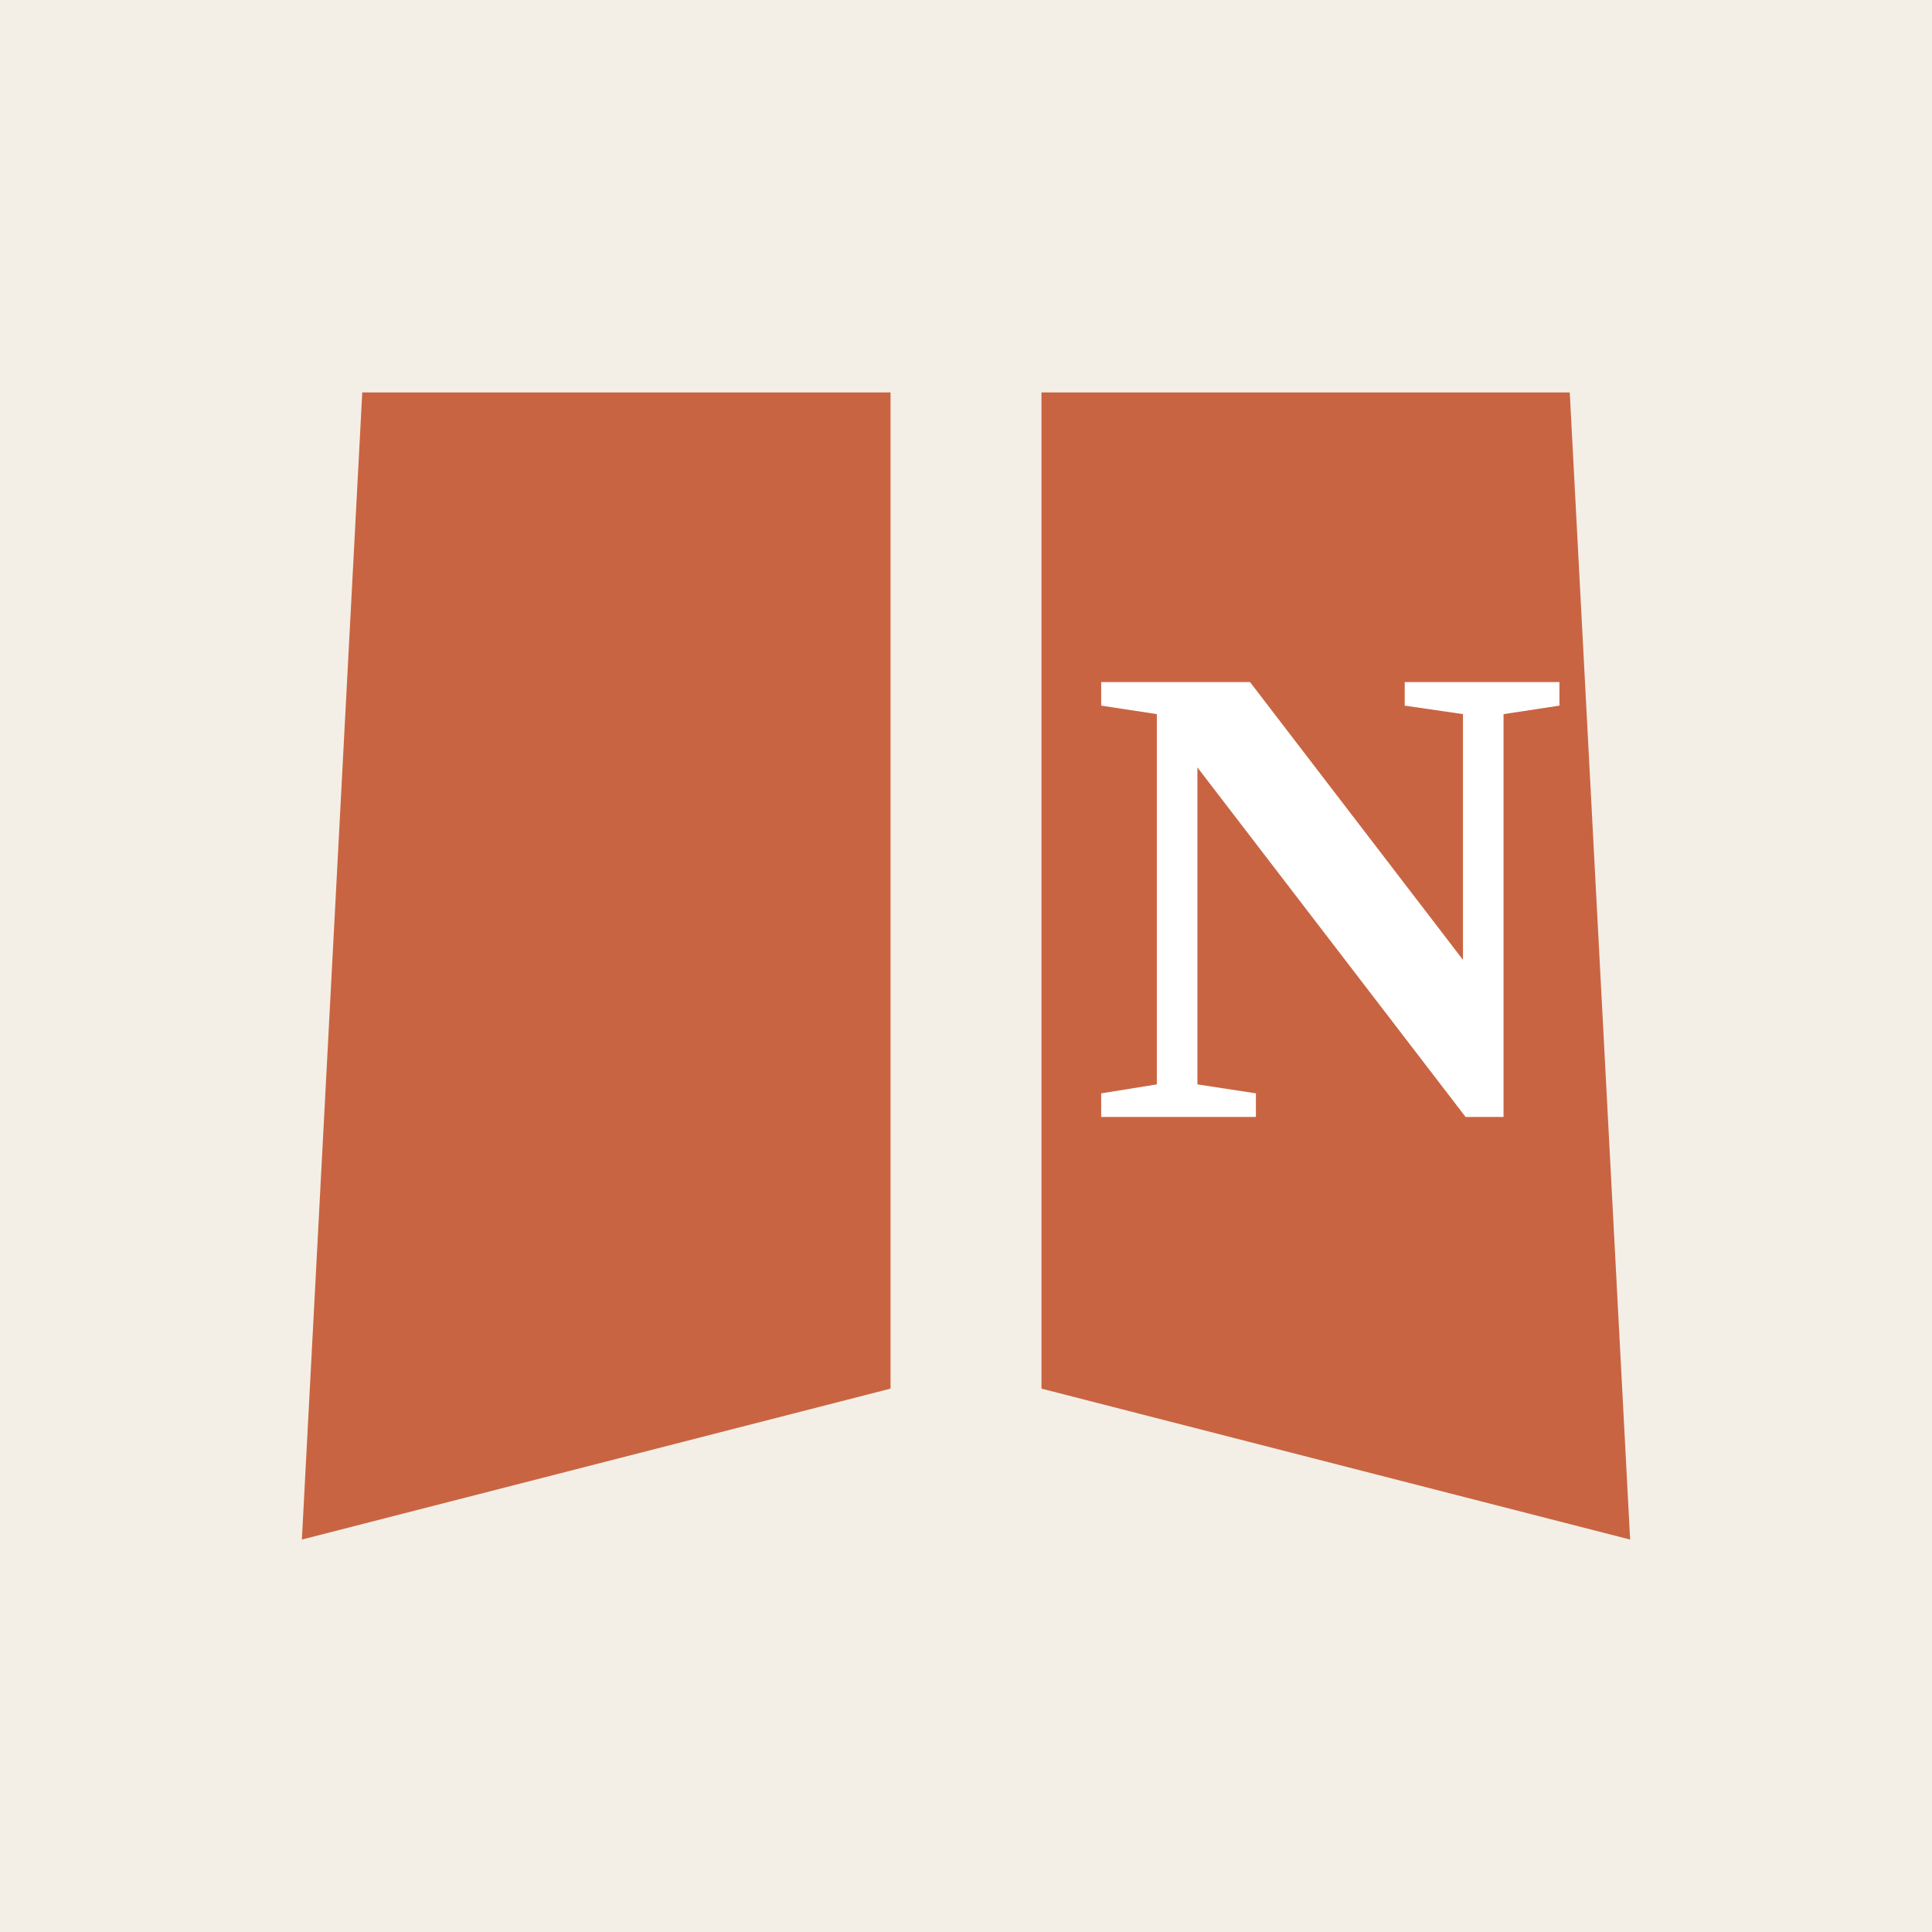
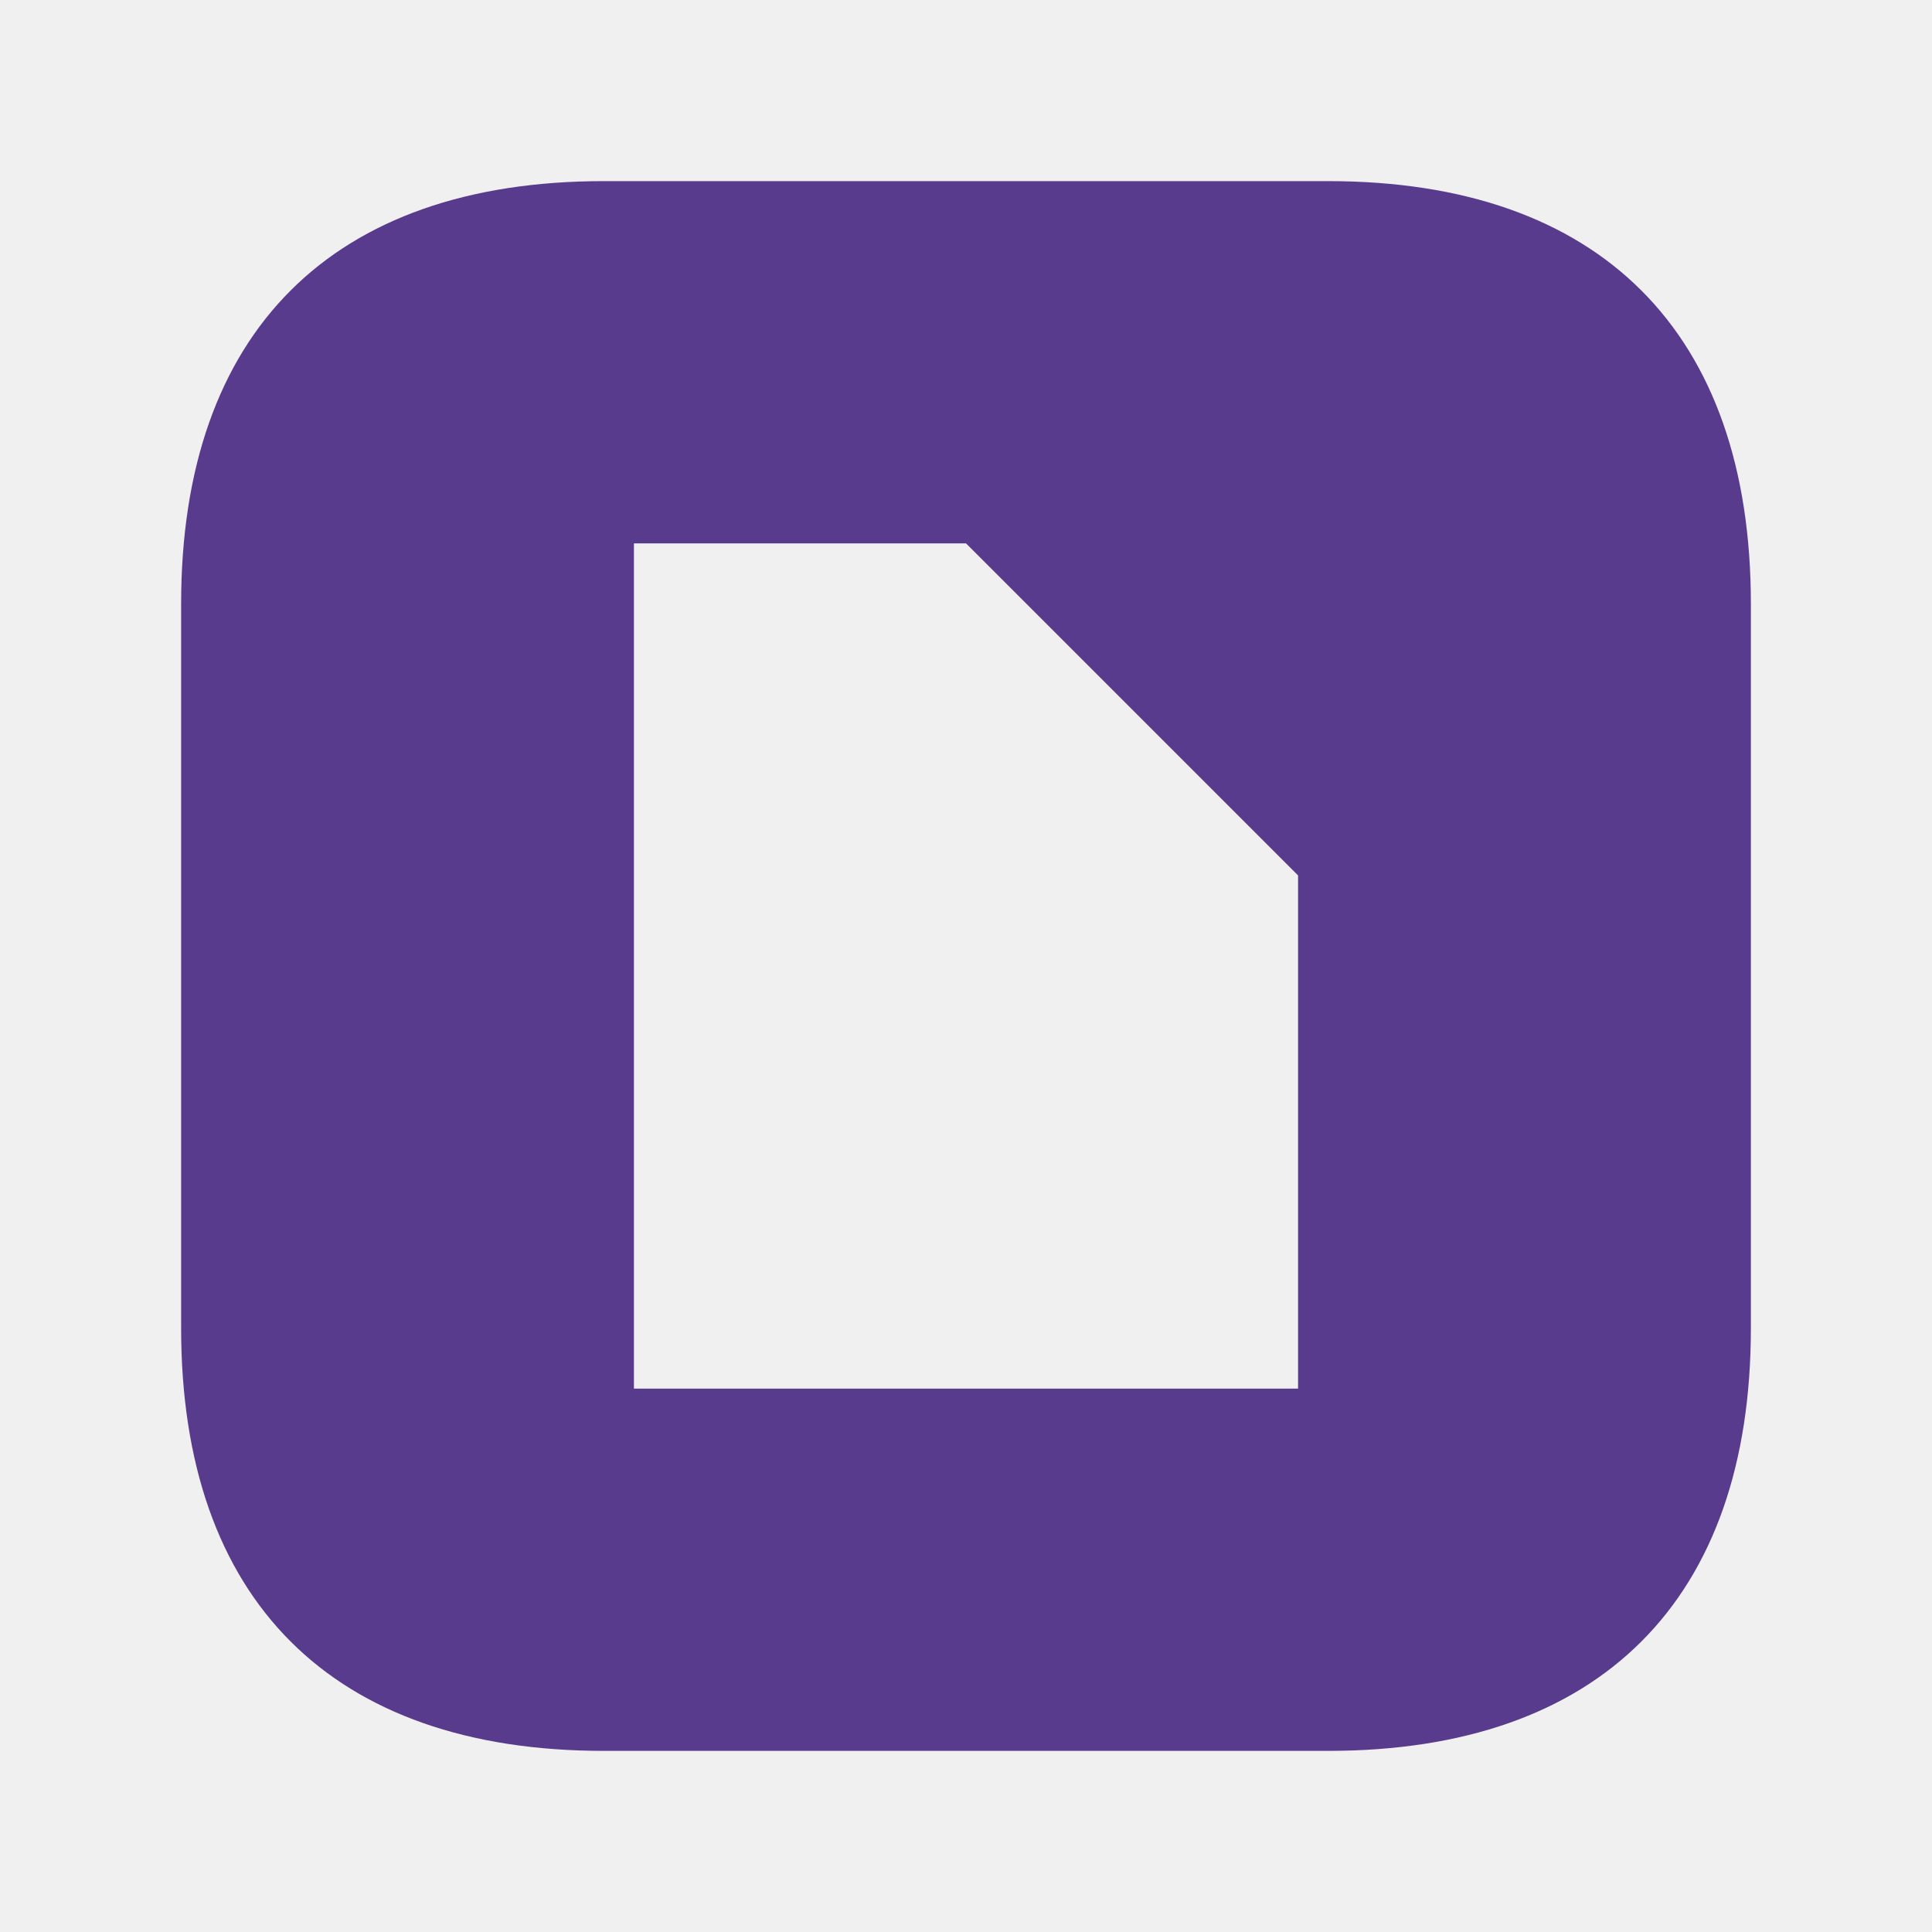
- <svg xmlns="http://www.w3.org/2000/svg" viewBox="0 0 128 128" role="img" aria-label="Notes">
-   <rect width="128" height="128" fill="#F4EFE6" />
-   <path fill="#C96442" d="M24 26h35v66L20 102z" />
-   <path fill="#C96442" d="M69 26h35l4 76-39-10z" />
-   <text x="88" y="74" text-anchor="middle" fill="#FFFFFF" font-family="Georgia, 'Times New Roman', Times, serif" font-size="44" font-weight="600">N</text>
+ <svg xmlns="http://www.w3.org/2000/svg" width="64" height="64" viewBox="0 0 64 64" fill="#583b8d" role="img" aria-label="notes 页窗标记">
+   <path fill-rule="evenodd" d="M20 6h24c9 0 14 5 14 14v24c0 9-5 14-14 14H20C11 58 6 53 6 44V20C6 11 11 6 20 6Zm1 12v28h22V29L32 18H21Z" />
</svg>
